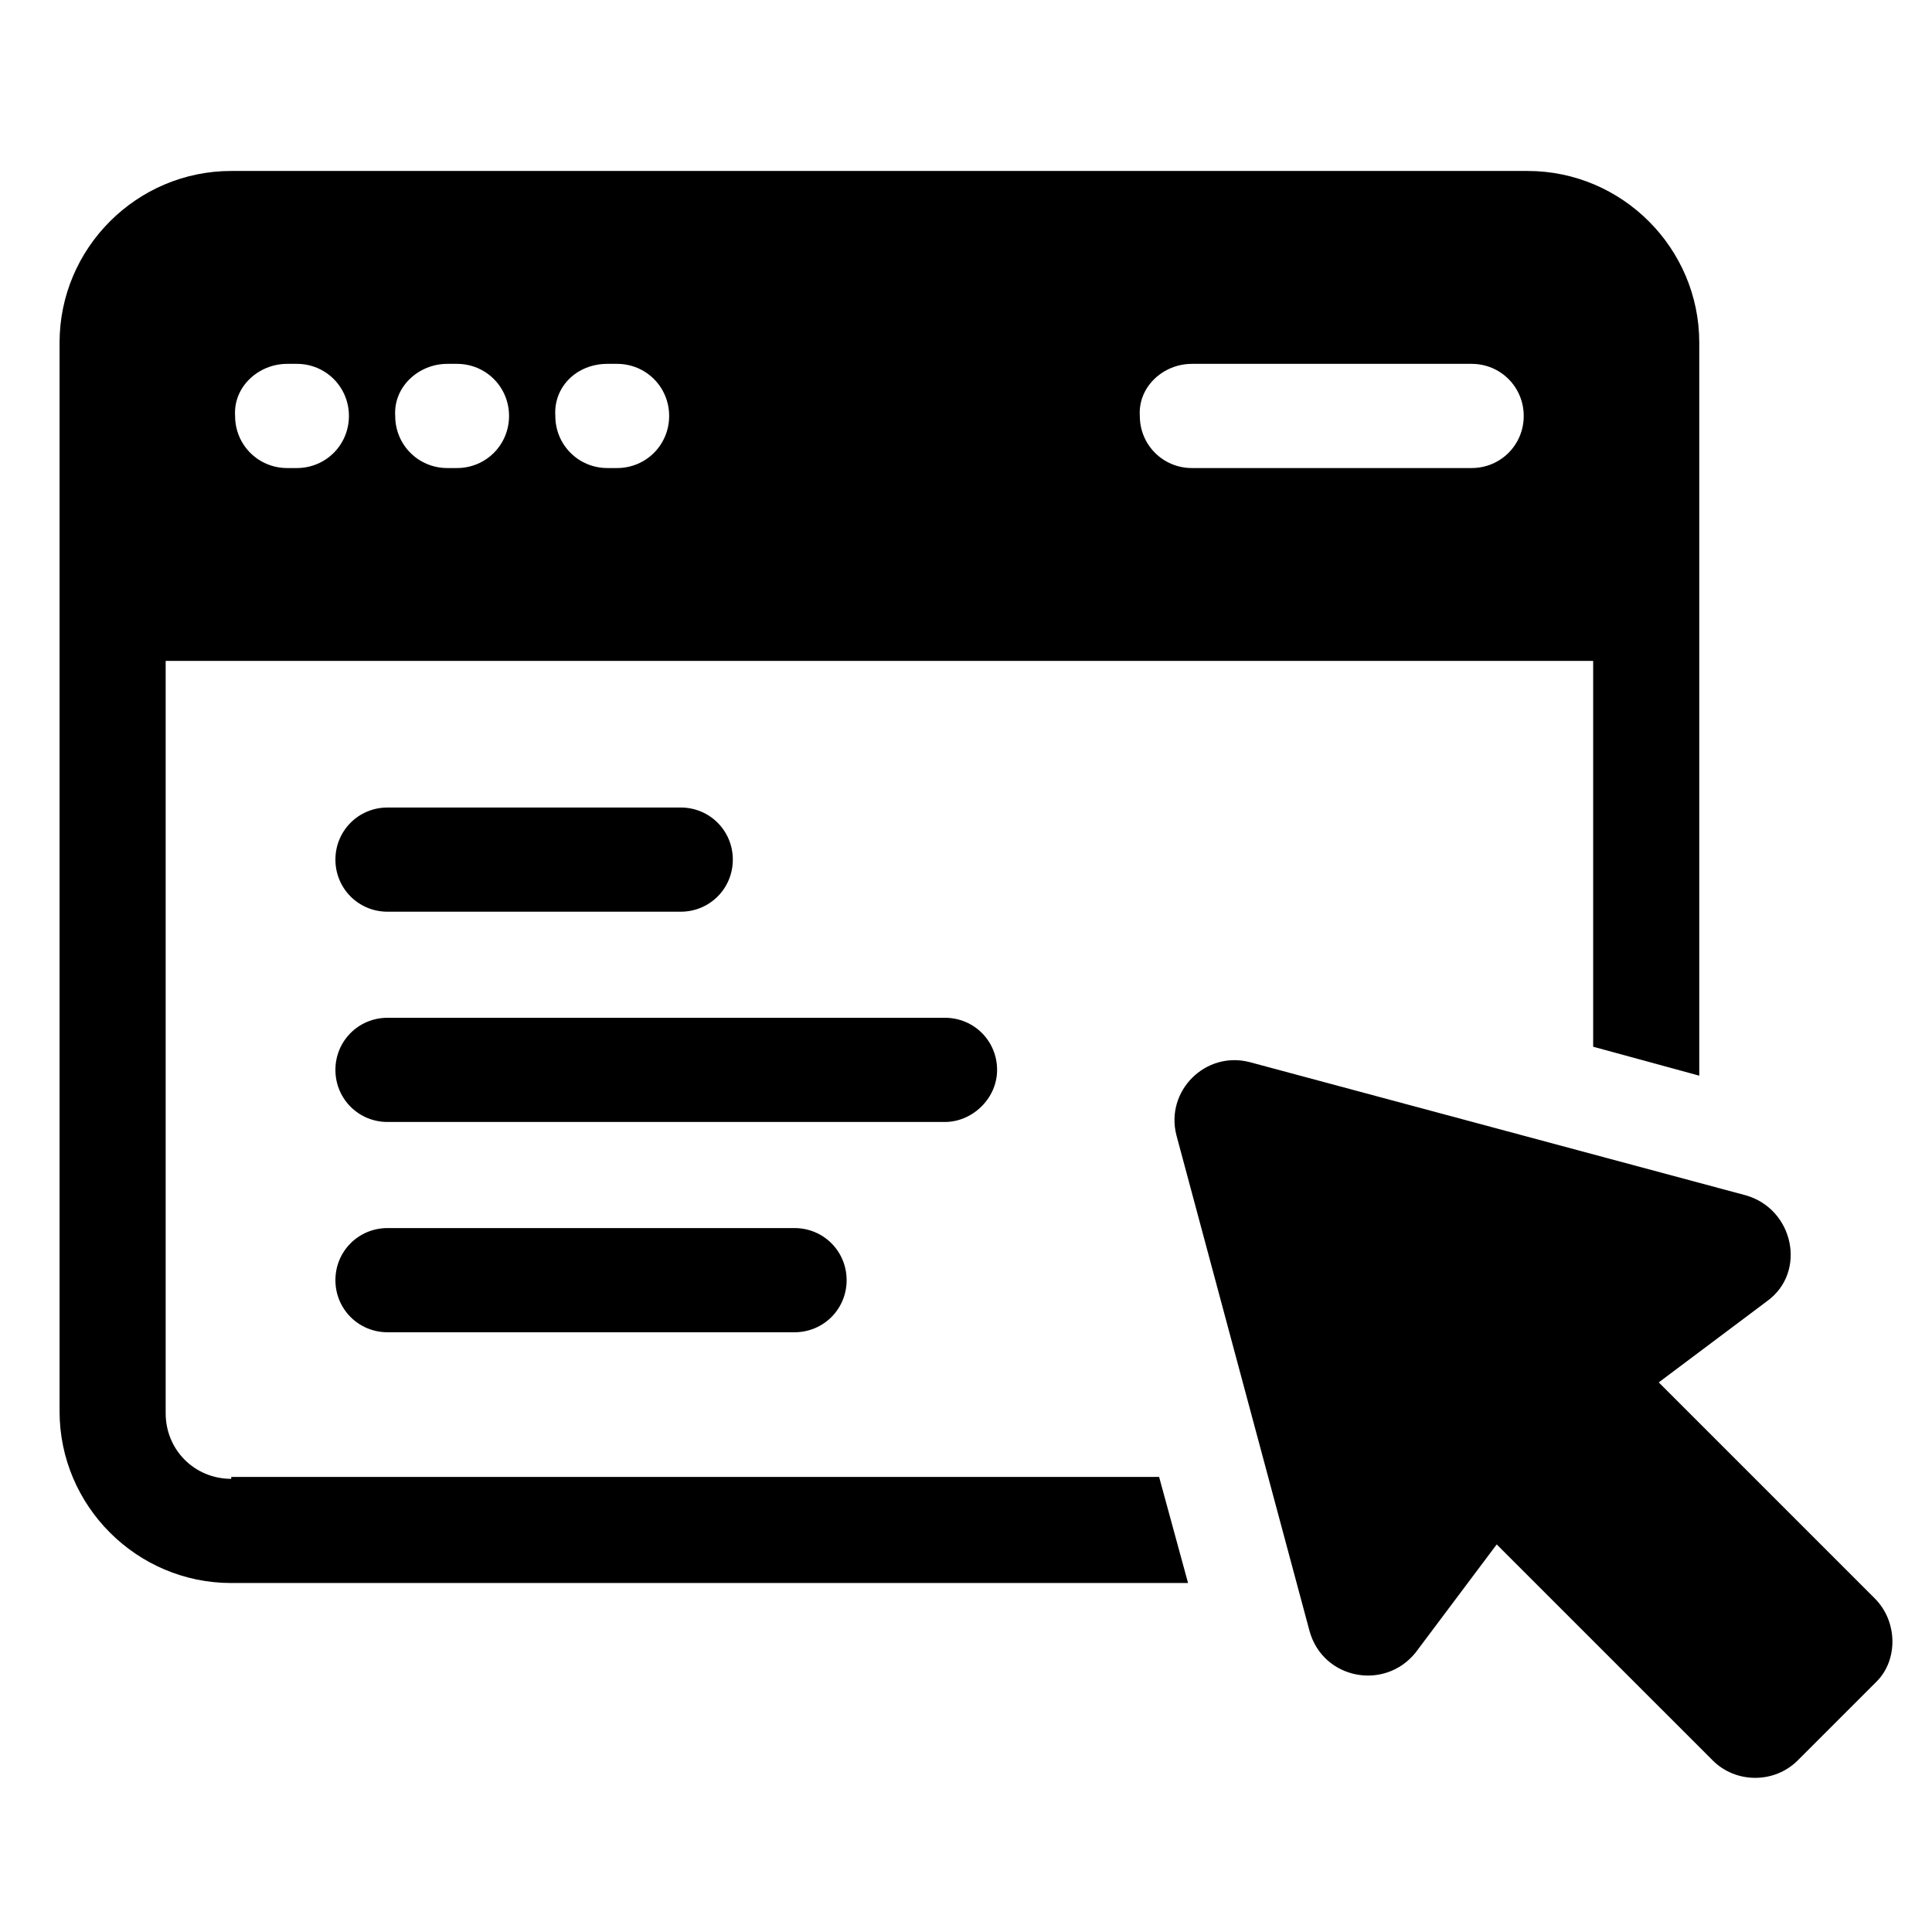
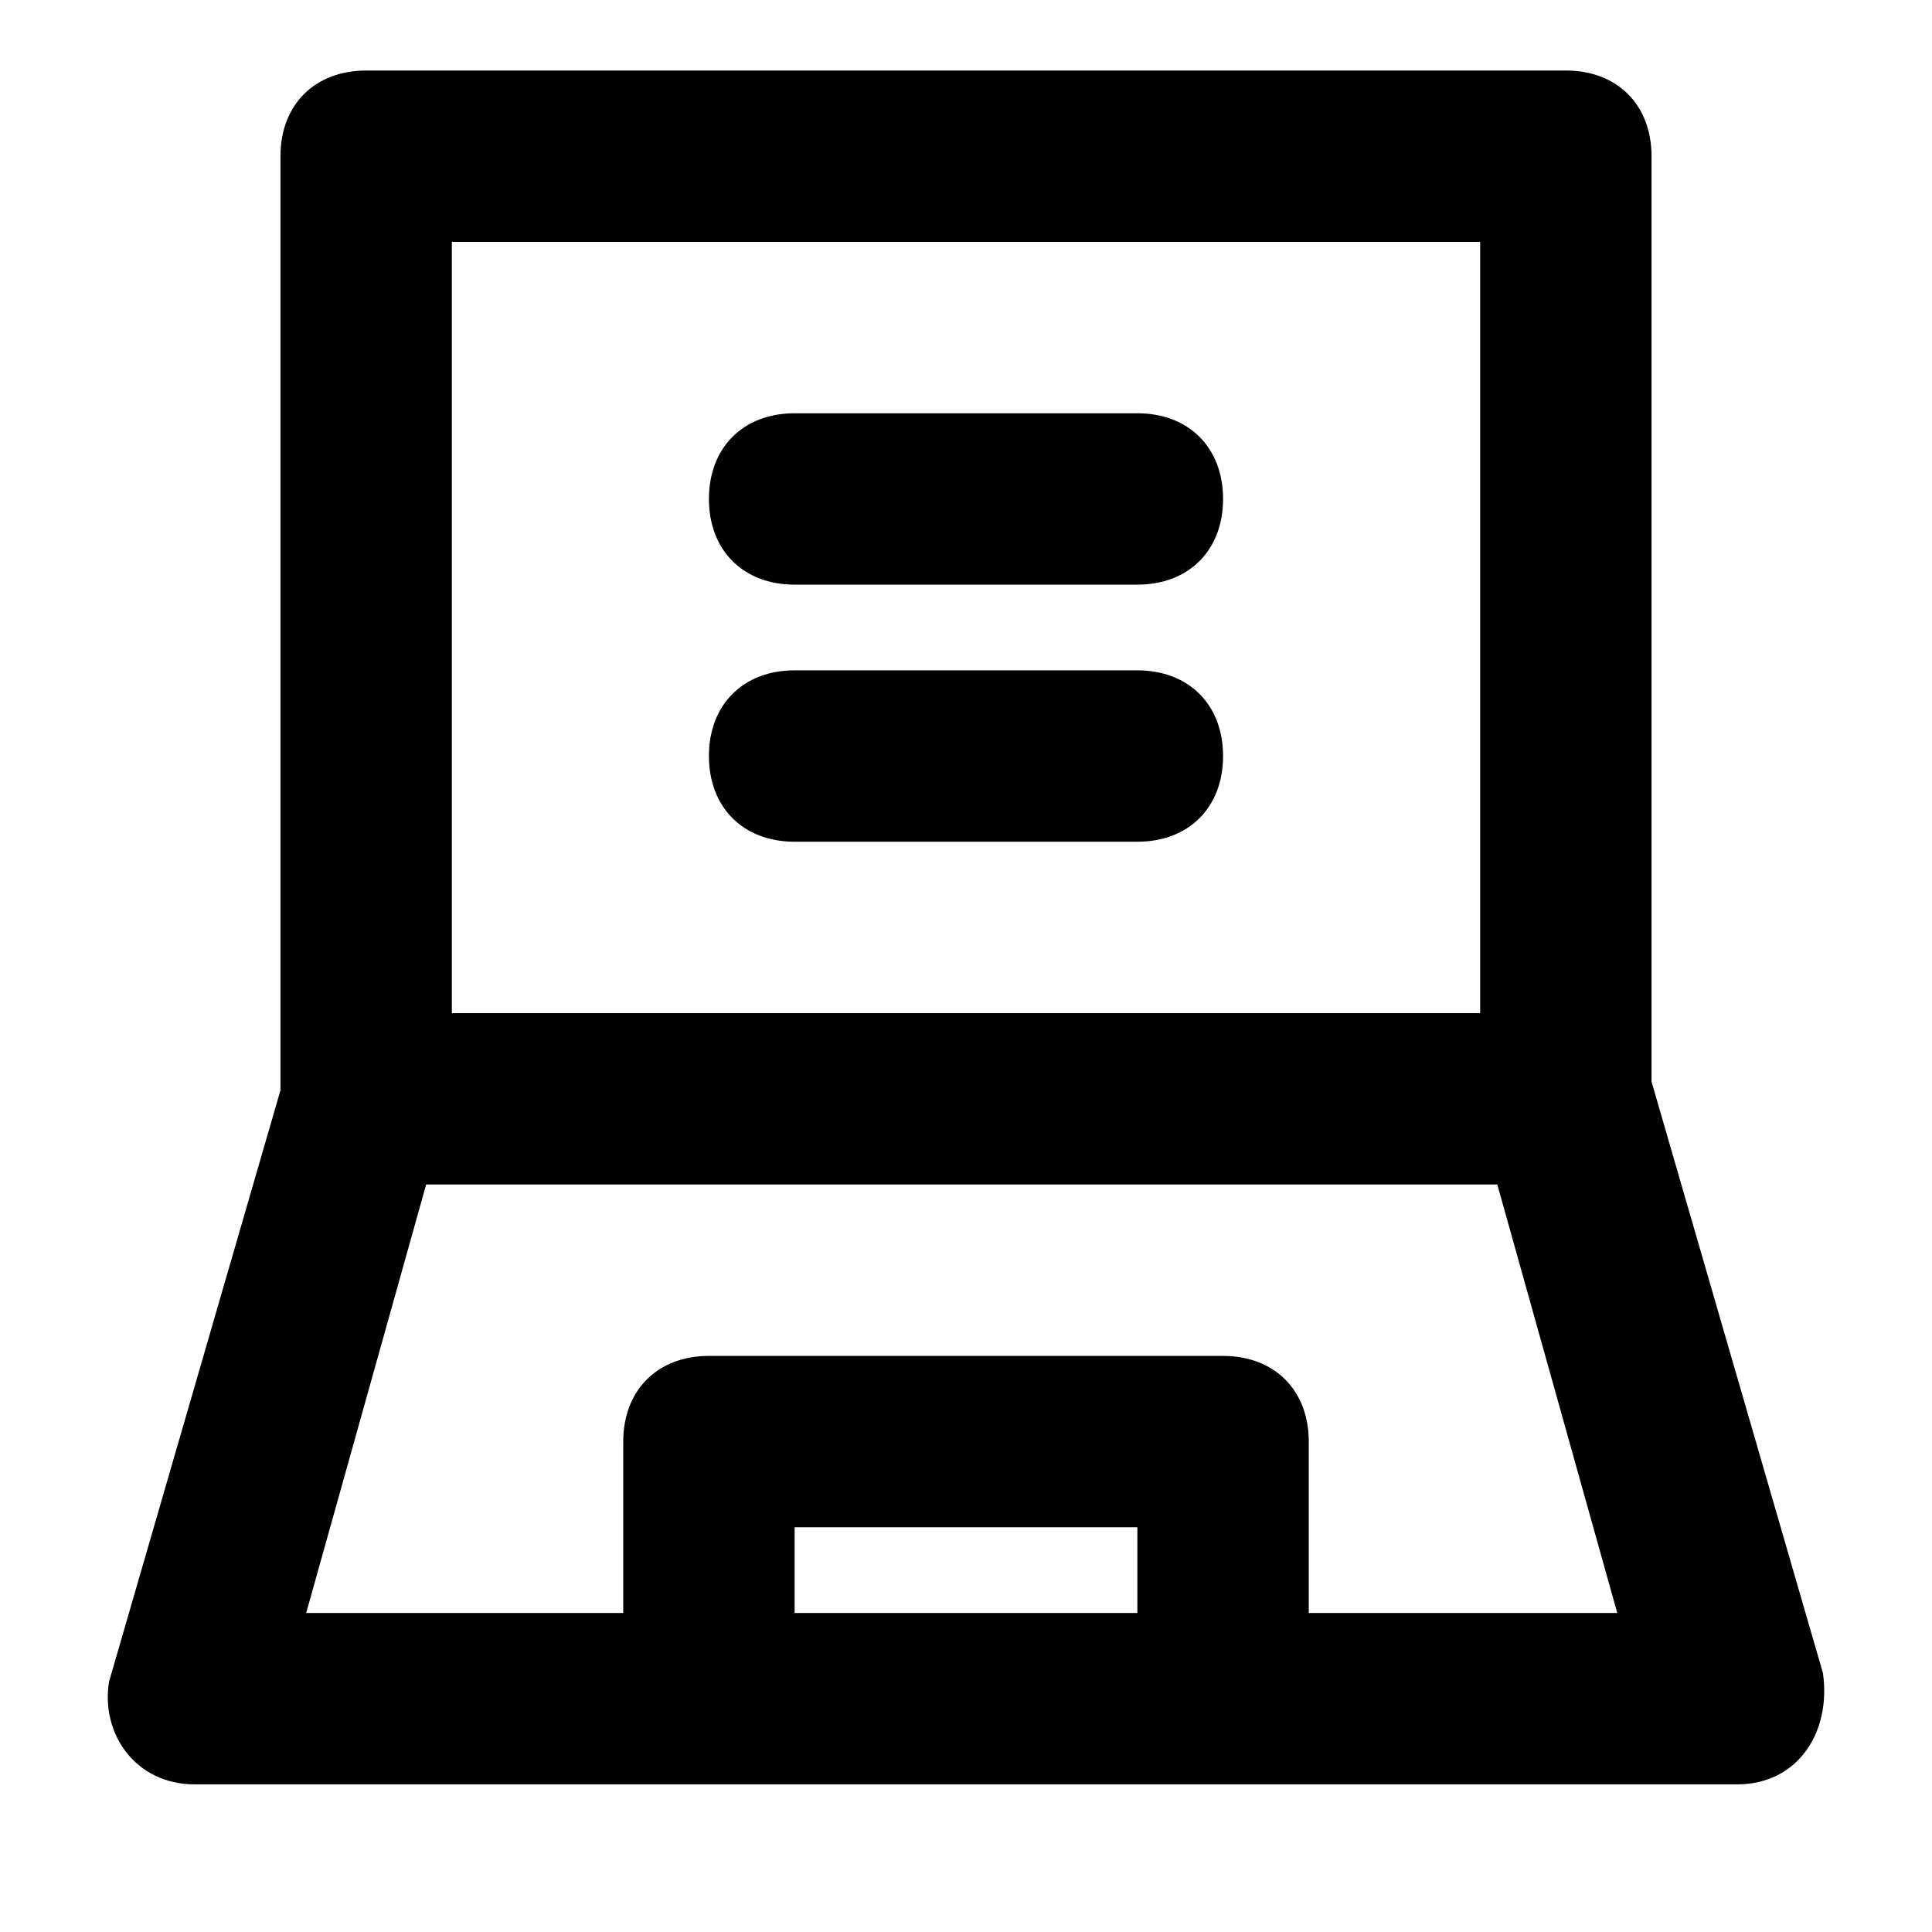
<svg xmlns="http://www.w3.org/2000/svg" id="Layer_1" data-name="Layer 1" viewBox="0 0 1080 1080">
-   <path d="M129.27,826.68c-20.49,0-36.66-16.18-36.66-36.66v-420.56h797.98v215.67l59.31,16.18V191.54c0-52.84-43.13-95.97-95.97-95.97H129.27c-52.84,0-95.97,43.13-95.97,95.97v597.41c0,52.84,43.13,95.97,95.97,95.97h534.86l-16.18-59.31H129.27v1.08ZM666.29,203.4h156.36c16.18,0,29.12,12.94,29.12,29.12s-12.94,29.12-29.12,29.12h-156.36c-16.18,0-29.12-12.94-29.12-29.12-1.08-16.18,12.94-29.12,29.12-29.12ZM339.55,203.4h5.39c16.18,0,29.12,12.94,29.12,29.12s-12.94,29.12-29.12,29.12h-5.39c-16.18,0-29.12-12.94-29.12-29.12-1.08-16.18,11.86-29.12,29.12-29.12ZM250.05,203.4h5.39c16.18,0,29.12,12.94,29.12,29.12s-12.94,29.12-29.12,29.12h-5.39c-16.18,0-29.12-12.94-29.12-29.12-1.08-16.18,12.94-29.12,29.12-29.12ZM160.54,203.4h5.39c16.18,0,29.12,12.94,29.12,29.12s-12.94,29.12-29.12,29.12h-5.39c-16.18,0-29.12-12.94-29.12-29.12-1.08-16.18,12.94-29.12,29.12-29.12Z" />
-   <path d="M1048.03,893.54l-120.78-120.78,60.39-45.29c22.65-16.18,15.1-51.76-11.86-59.31l-277.14-74.41c-24.8-6.47-47.45,16.18-40.98,40.98l74.41,277.14c7.55,26.96,42.06,33.43,59.31,11.86l45.29-60.39,120.78,120.78c12.94,12.94,34.51,12.94,47.45,0l44.21-44.21c11.86-11.86,11.86-33.43-1.08-46.37Z" />
-   <path d="M216.62,509.65h163.91c16.18,0,29.12-12.94,29.12-29.12s-12.94-29.12-29.12-29.12h-163.91c-16.18,0-29.12,12.94-29.12,29.12s12.94,29.12,29.12,29.12Z" />
-   <path d="M557.38,598.07c0-16.18-12.94-29.12-29.12-29.12H216.62c-16.18,0-29.12,12.94-29.12,29.12s12.94,29.12,29.12,29.12h311.64c15.1,0,29.12-12.94,29.12-29.12Z" />
-   <path d="M216.62,686.5c-16.18,0-29.12,12.94-29.12,29.12s12.94,29.12,29.12,29.12h227.53c16.18,0,29.12-12.94,29.12-29.12s-12.94-29.12-29.12-29.12c0,0-227.53,0-227.53,0Z" />
+   <path d="M1019.02,935.19l-95.8-330.53V87.32c0-28.74-19.16-47.9-47.9-47.9H204.68c-28.74,0-47.9,19.16-47.9,47.9v522.14l-95.8,330.53c-4.79,28.74,14.37,57.48,47.9,57.48h862.24c33.53,0,52.69-28.74,47.9-62.27ZM252.59,135.22h574.83v431.12H252.59V135.22ZM635.8,901.66h-191.61v-47.9h191.61v47.9ZM731.61,901.66v-95.8c0-28.74-19.16-47.9-47.9-47.9h-287.41c-28.74,0-47.9,19.16-47.9,47.9v95.8h-177.24l67.06-239.51h598.78l67.06,239.51h-172.45Z" />
+   <path d="M635.8,231.02h-191.61c-28.74,0-47.9,19.16-47.9,47.9s19.16,47.9,47.9,47.9h191.61c28.74,0,47.9-19.16,47.9-47.9s-19.16-47.9-47.9-47.9Z" />
+   <path d="M635.8,374.73h-191.61c-28.74,0-47.9,19.16-47.9,47.9s19.16,47.9,47.9,47.9h191.61c28.74,0,47.9-19.16,47.9-47.9s-19.16-47.9-47.9-47.9Z" />
</svg>
